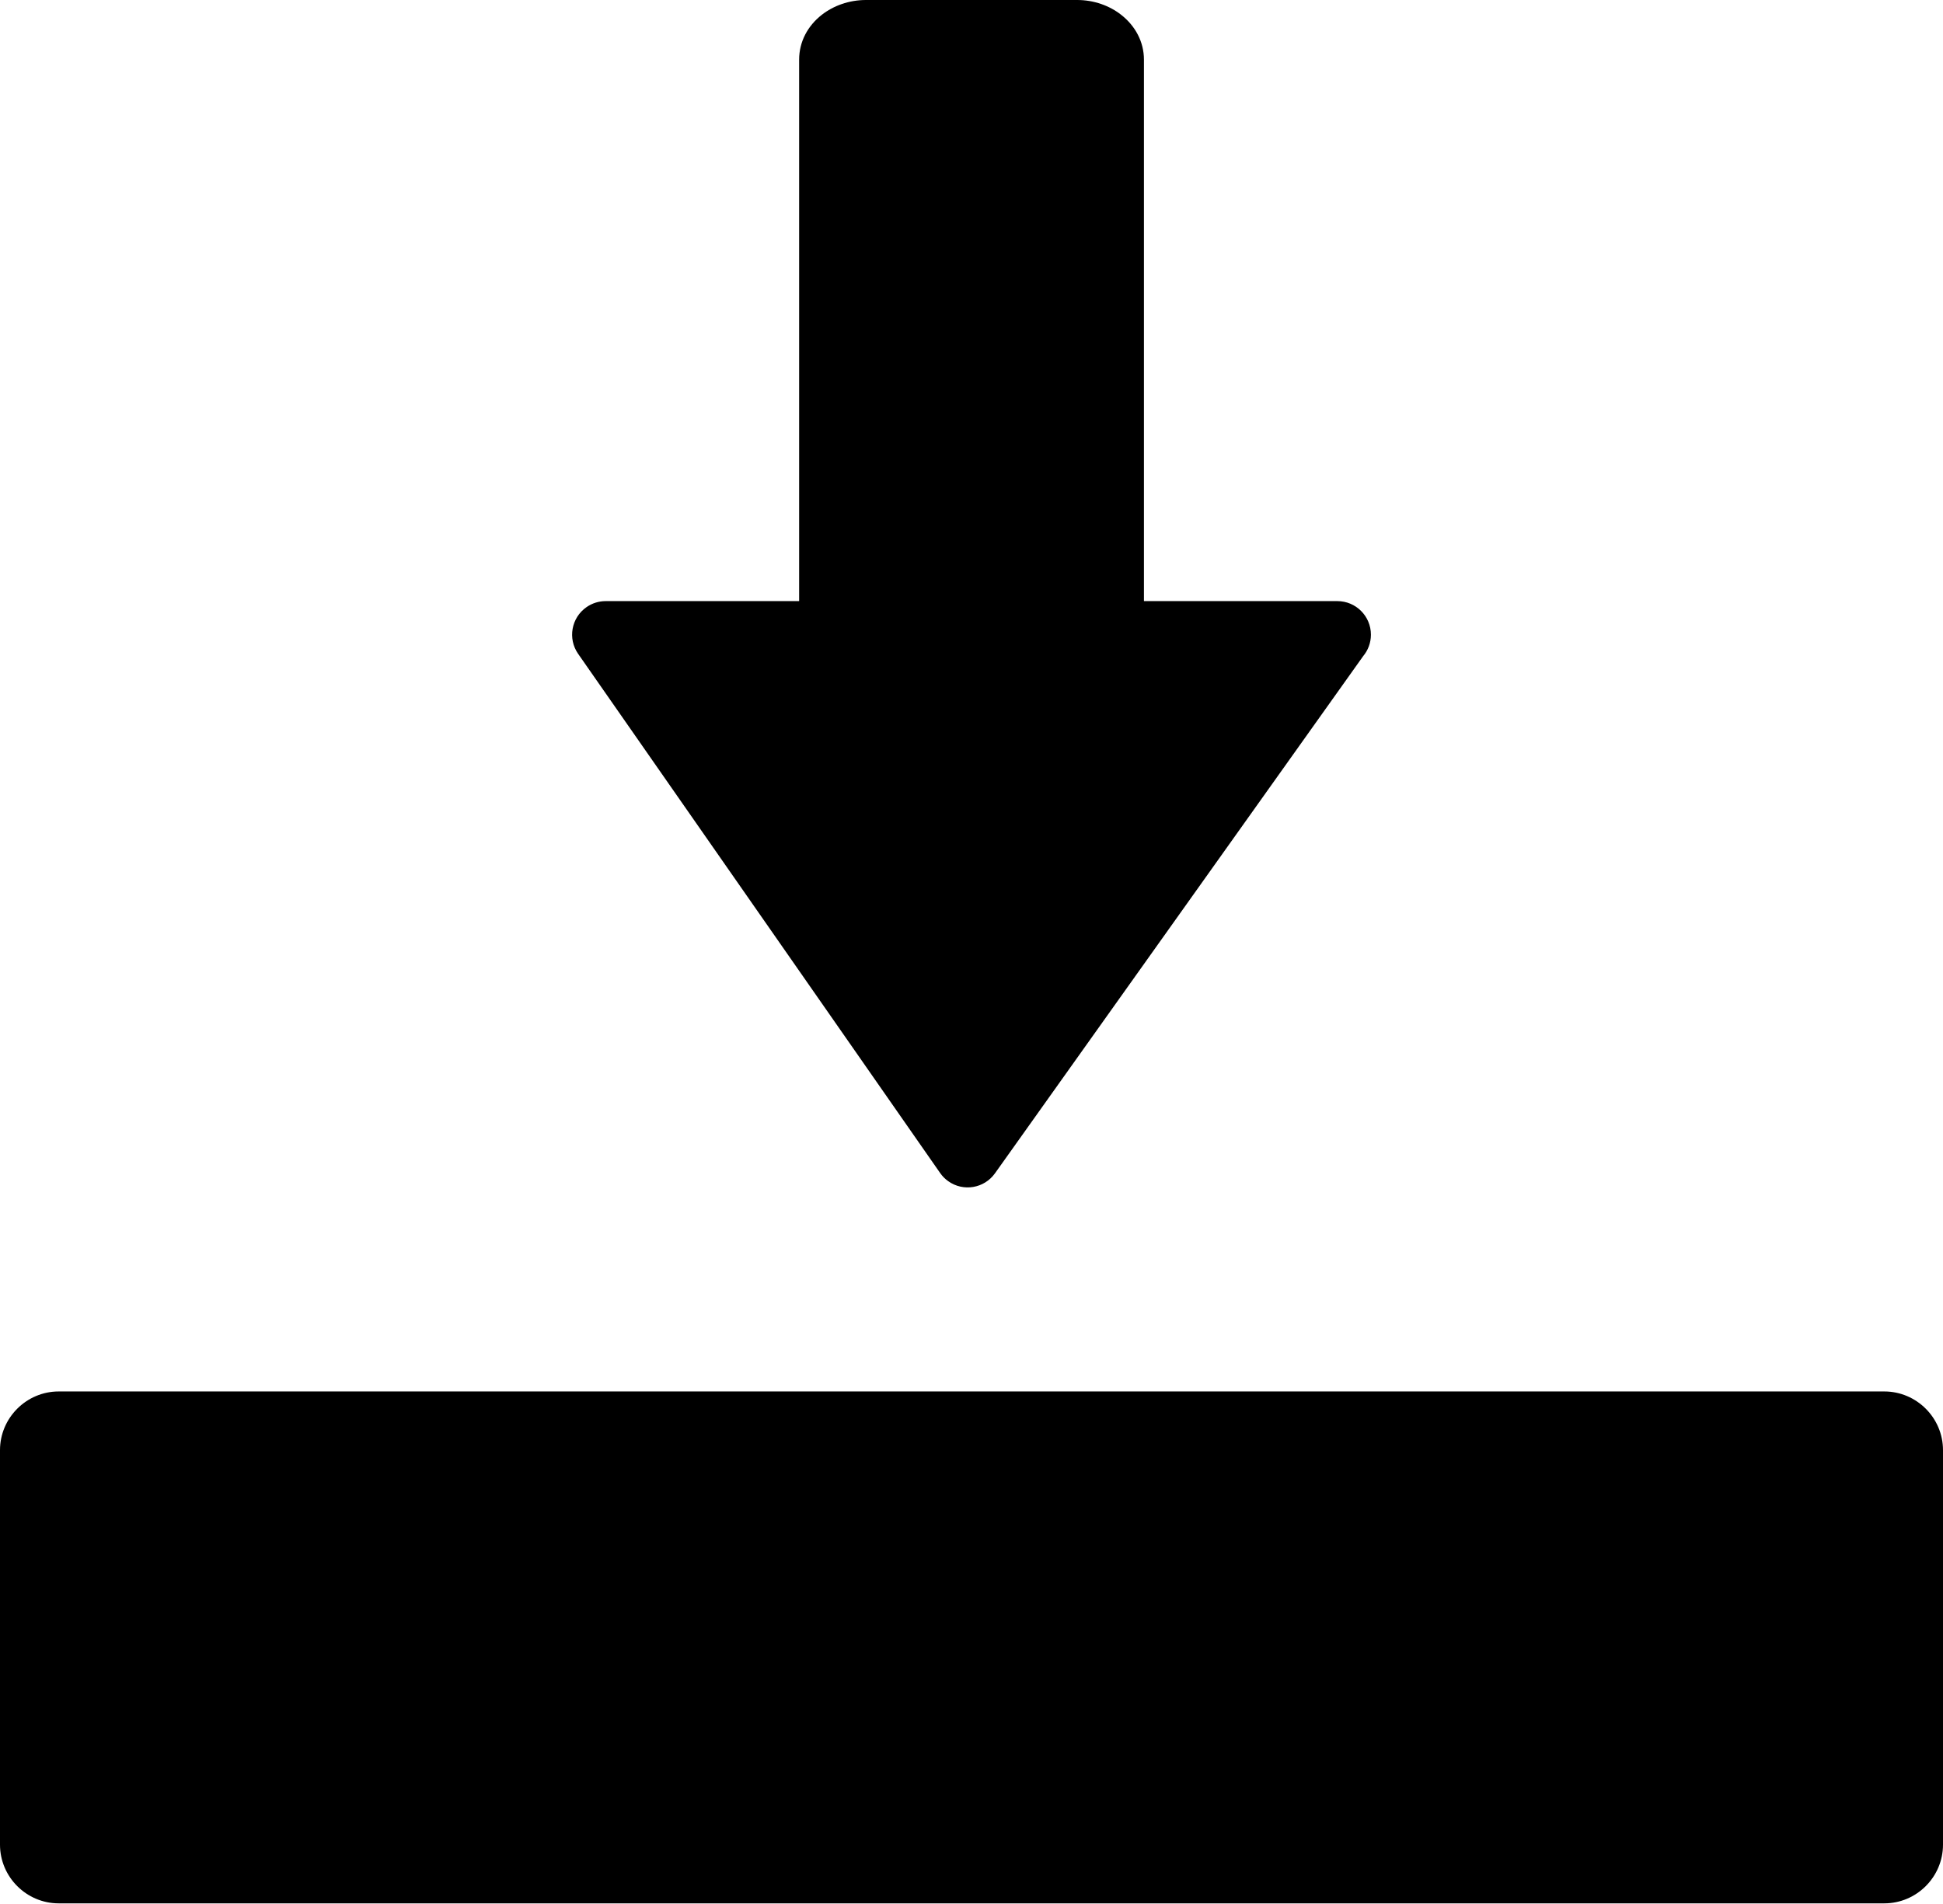
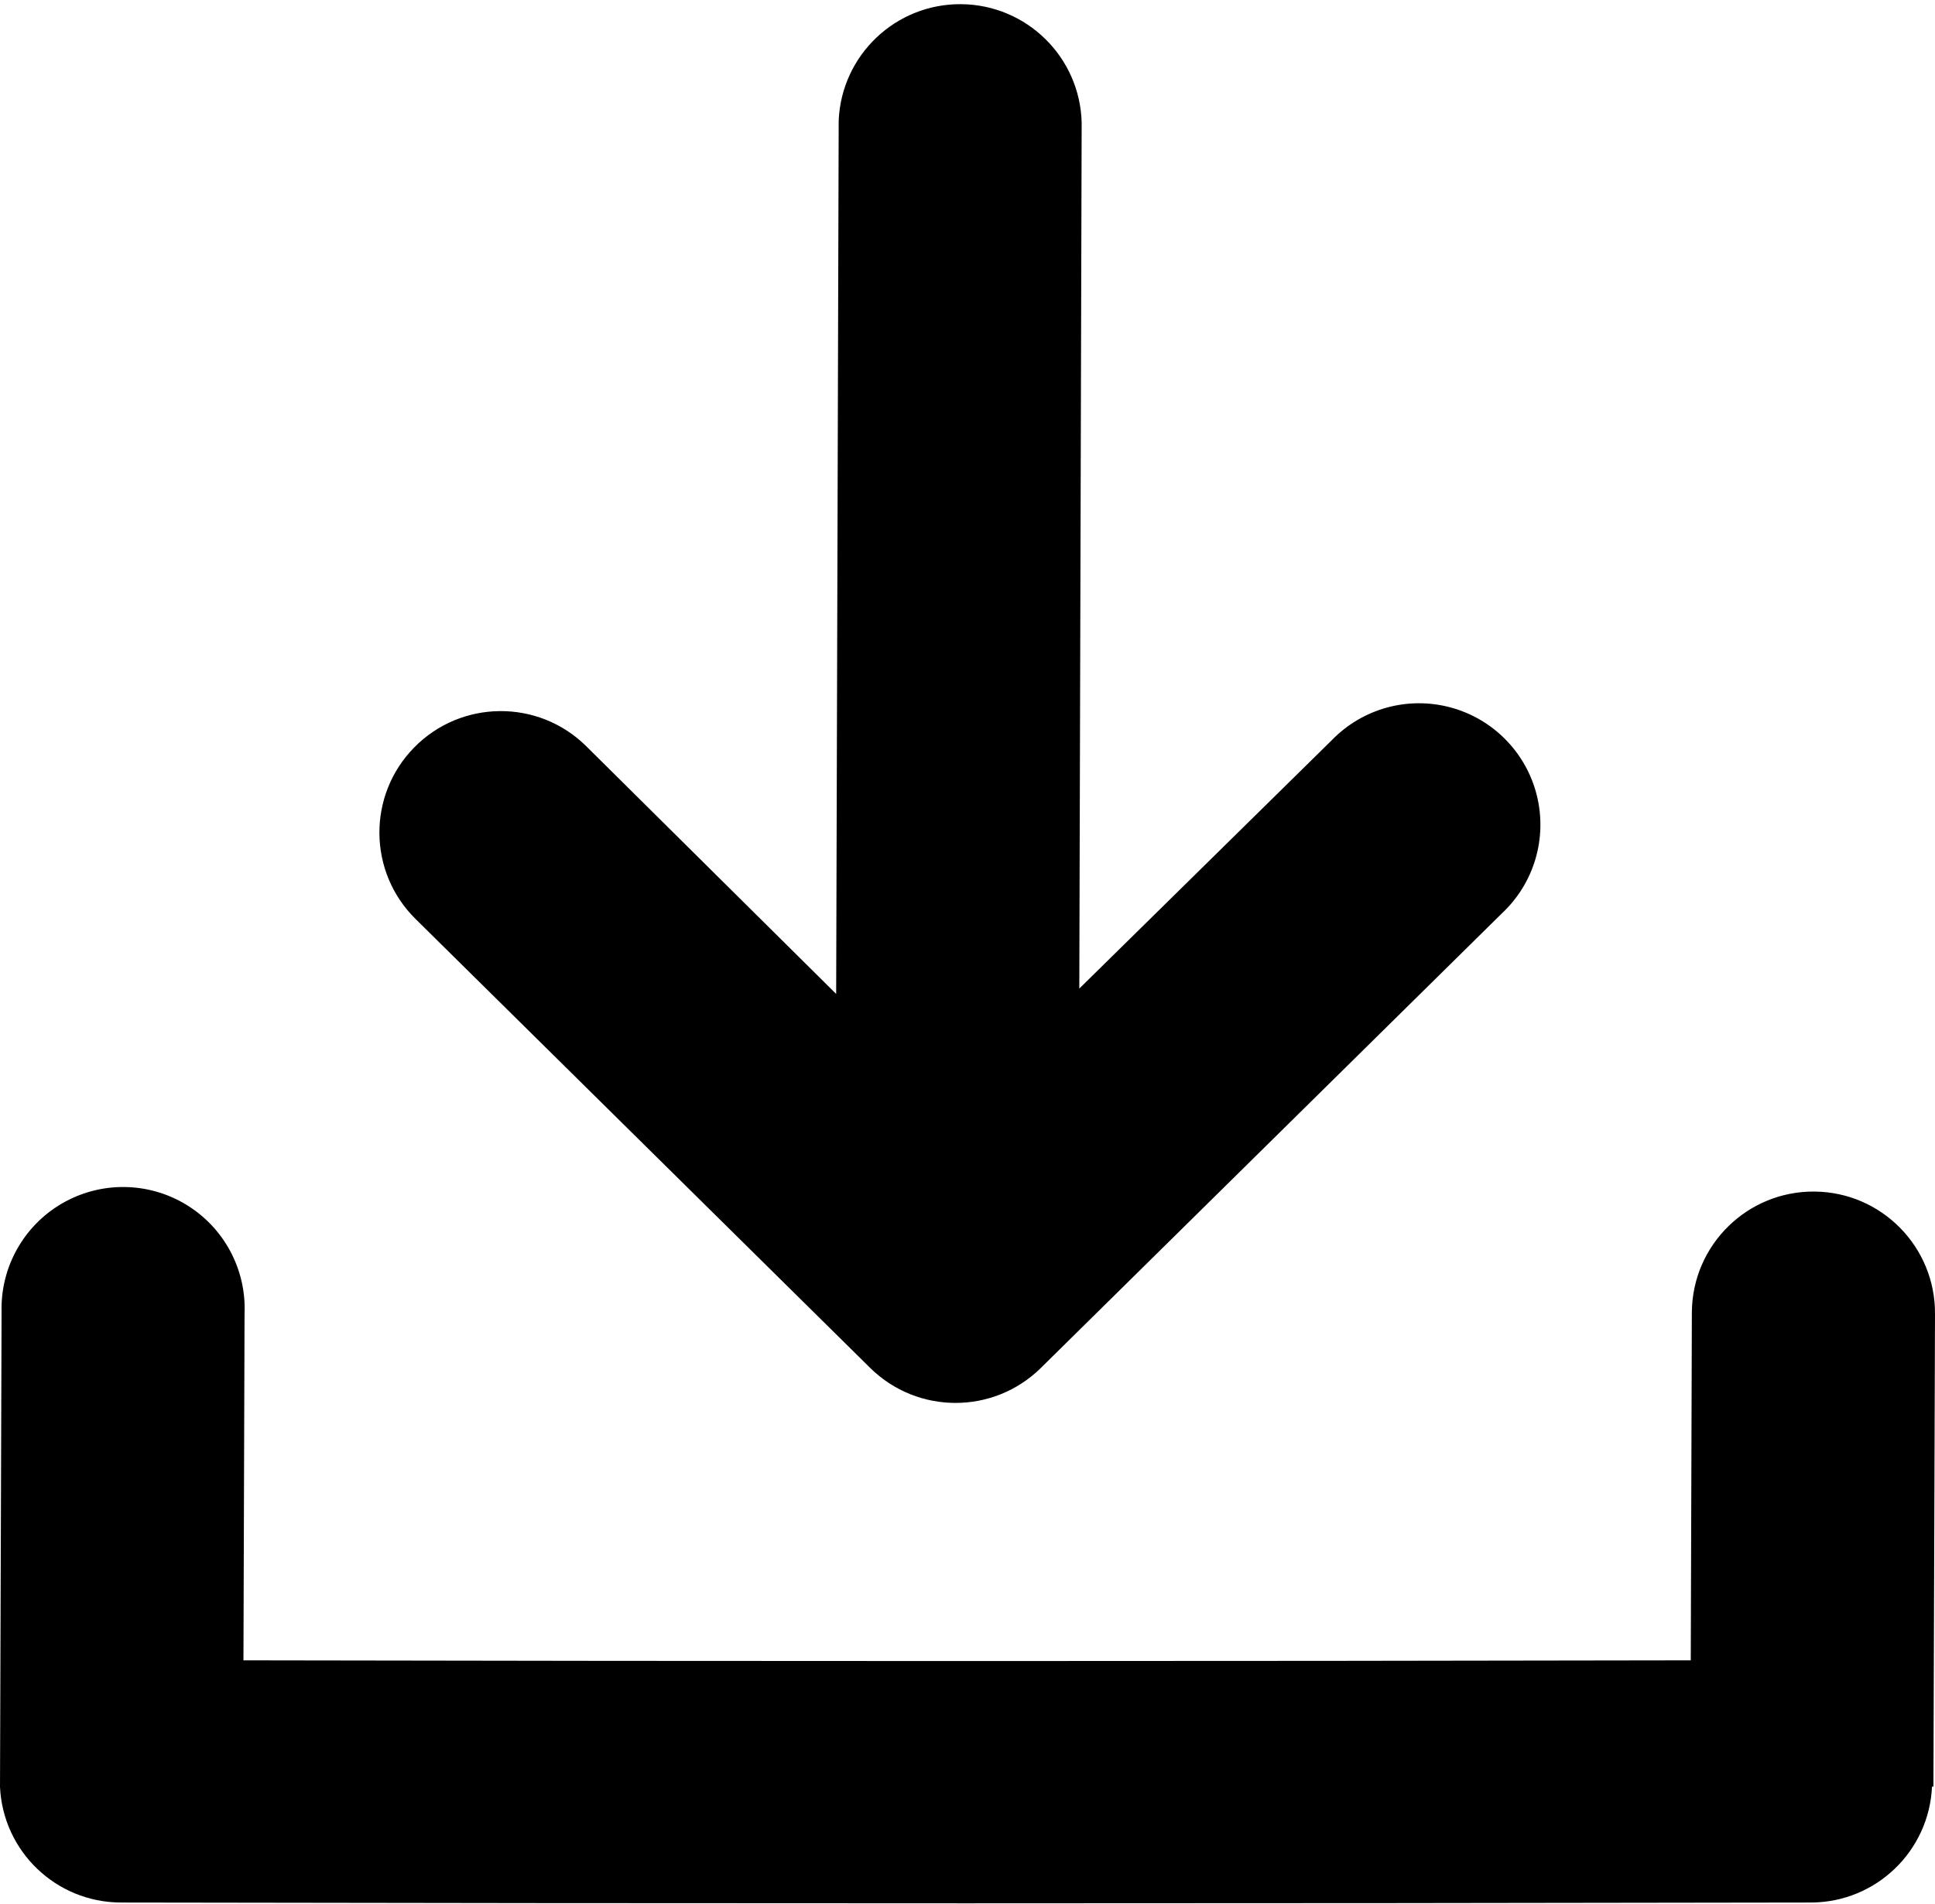
- <svg xmlns="http://www.w3.org/2000/svg" shape-rendering="geometricPrecision" text-rendering="geometricPrecision" image-rendering="optimizeQuality" fill-rule="evenodd" clip-rule="evenodd" viewBox="0 0 512 501.59">
-   <path d="M15.47 366.69h481.06c8.51 0 15.47 6.96 15.47 15.47v103.96c0 8.51-6.96 15.47-15.47 15.47H15.47C6.96 501.59 0 494.63 0 486.12V382.16c0-8.51 6.96-15.47 15.47-15.47zM159.6 158.41h50.98V15.72c0-4.75 2.28-8.92 5.95-11.8C219.61 1.51 223.74 0 228.17 0h55.69c4.43 0 8.55 1.51 11.61 3.93 3.67 2.88 5.97 7.07 5.97 11.79v142.69h50.96c4.89 0 8.85 3.96 8.85 8.85 0 2.15-.77 4.13-2.05 5.66l-97.02 136.29c-2.83 3.97-8.34 4.9-12.31 2.07a8.694 8.694 0 0 1-2.13-2.15l-95.4-136.83c-2.79-4.01-1.79-9.52 2.21-12.3a8.823 8.823 0 0 1 5.05-1.59z" />
+ <svg xmlns="http://www.w3.org/2000/svg" id="Layer_1" data-name="Layer 1" viewBox="0 0 122.88 120.89">
+   <path d="M84.58,47a7.71,7.71,0,1,1,10.8,11L66.09,86.88a7.72,7.72,0,0,1-10.82,0L26.4,58.37a7.71,7.71,0,1,1,10.81-11L53.1,63.12l.16-55.47a7.72,7.72,0,0,1,15.43.13l-.15,55L84.58,47ZM0,113.48.1,83.3a7.72,7.72,0,1,1,15.43.14l-.07,22q46,.09,91.91,0l.07-22.12a7.72,7.72,0,1,1,15.44.14l-.1,30h-.09a7.71,7.71,0,0,1-7.64,7.36q-53.73.1-107.38,0A7.7,7.7,0,0,1,0,113.48Z" />
</svg>
